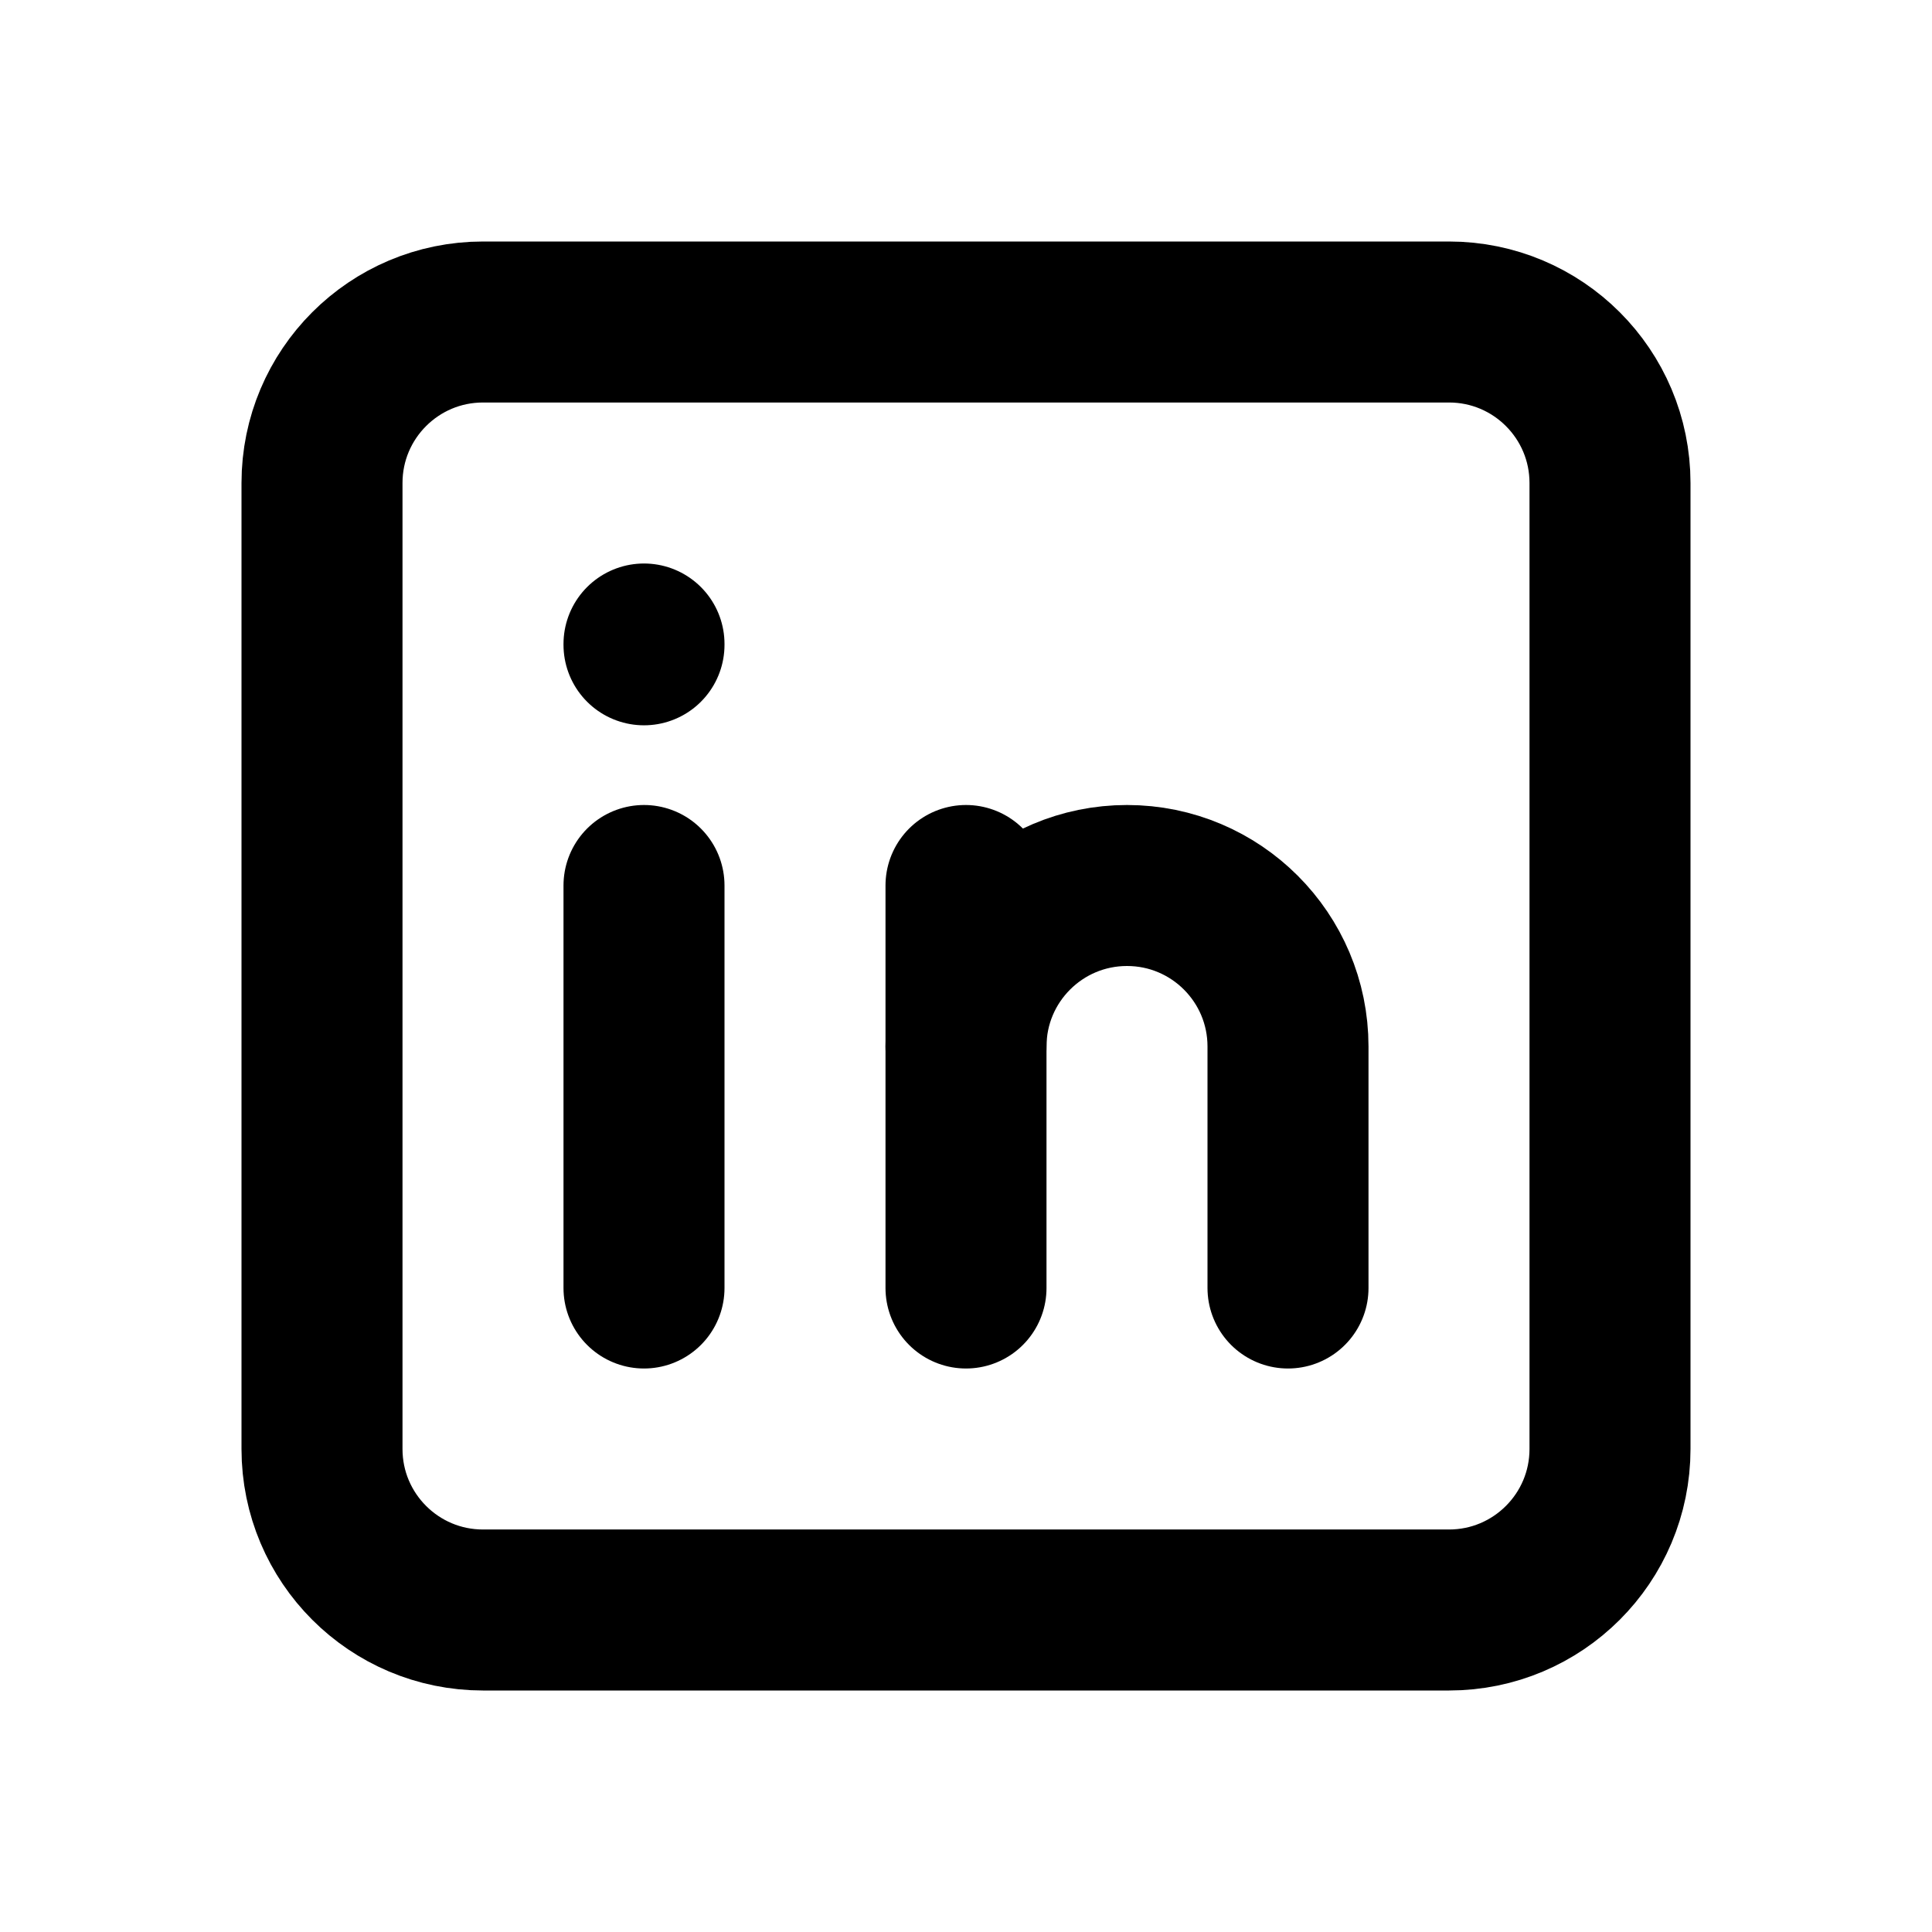
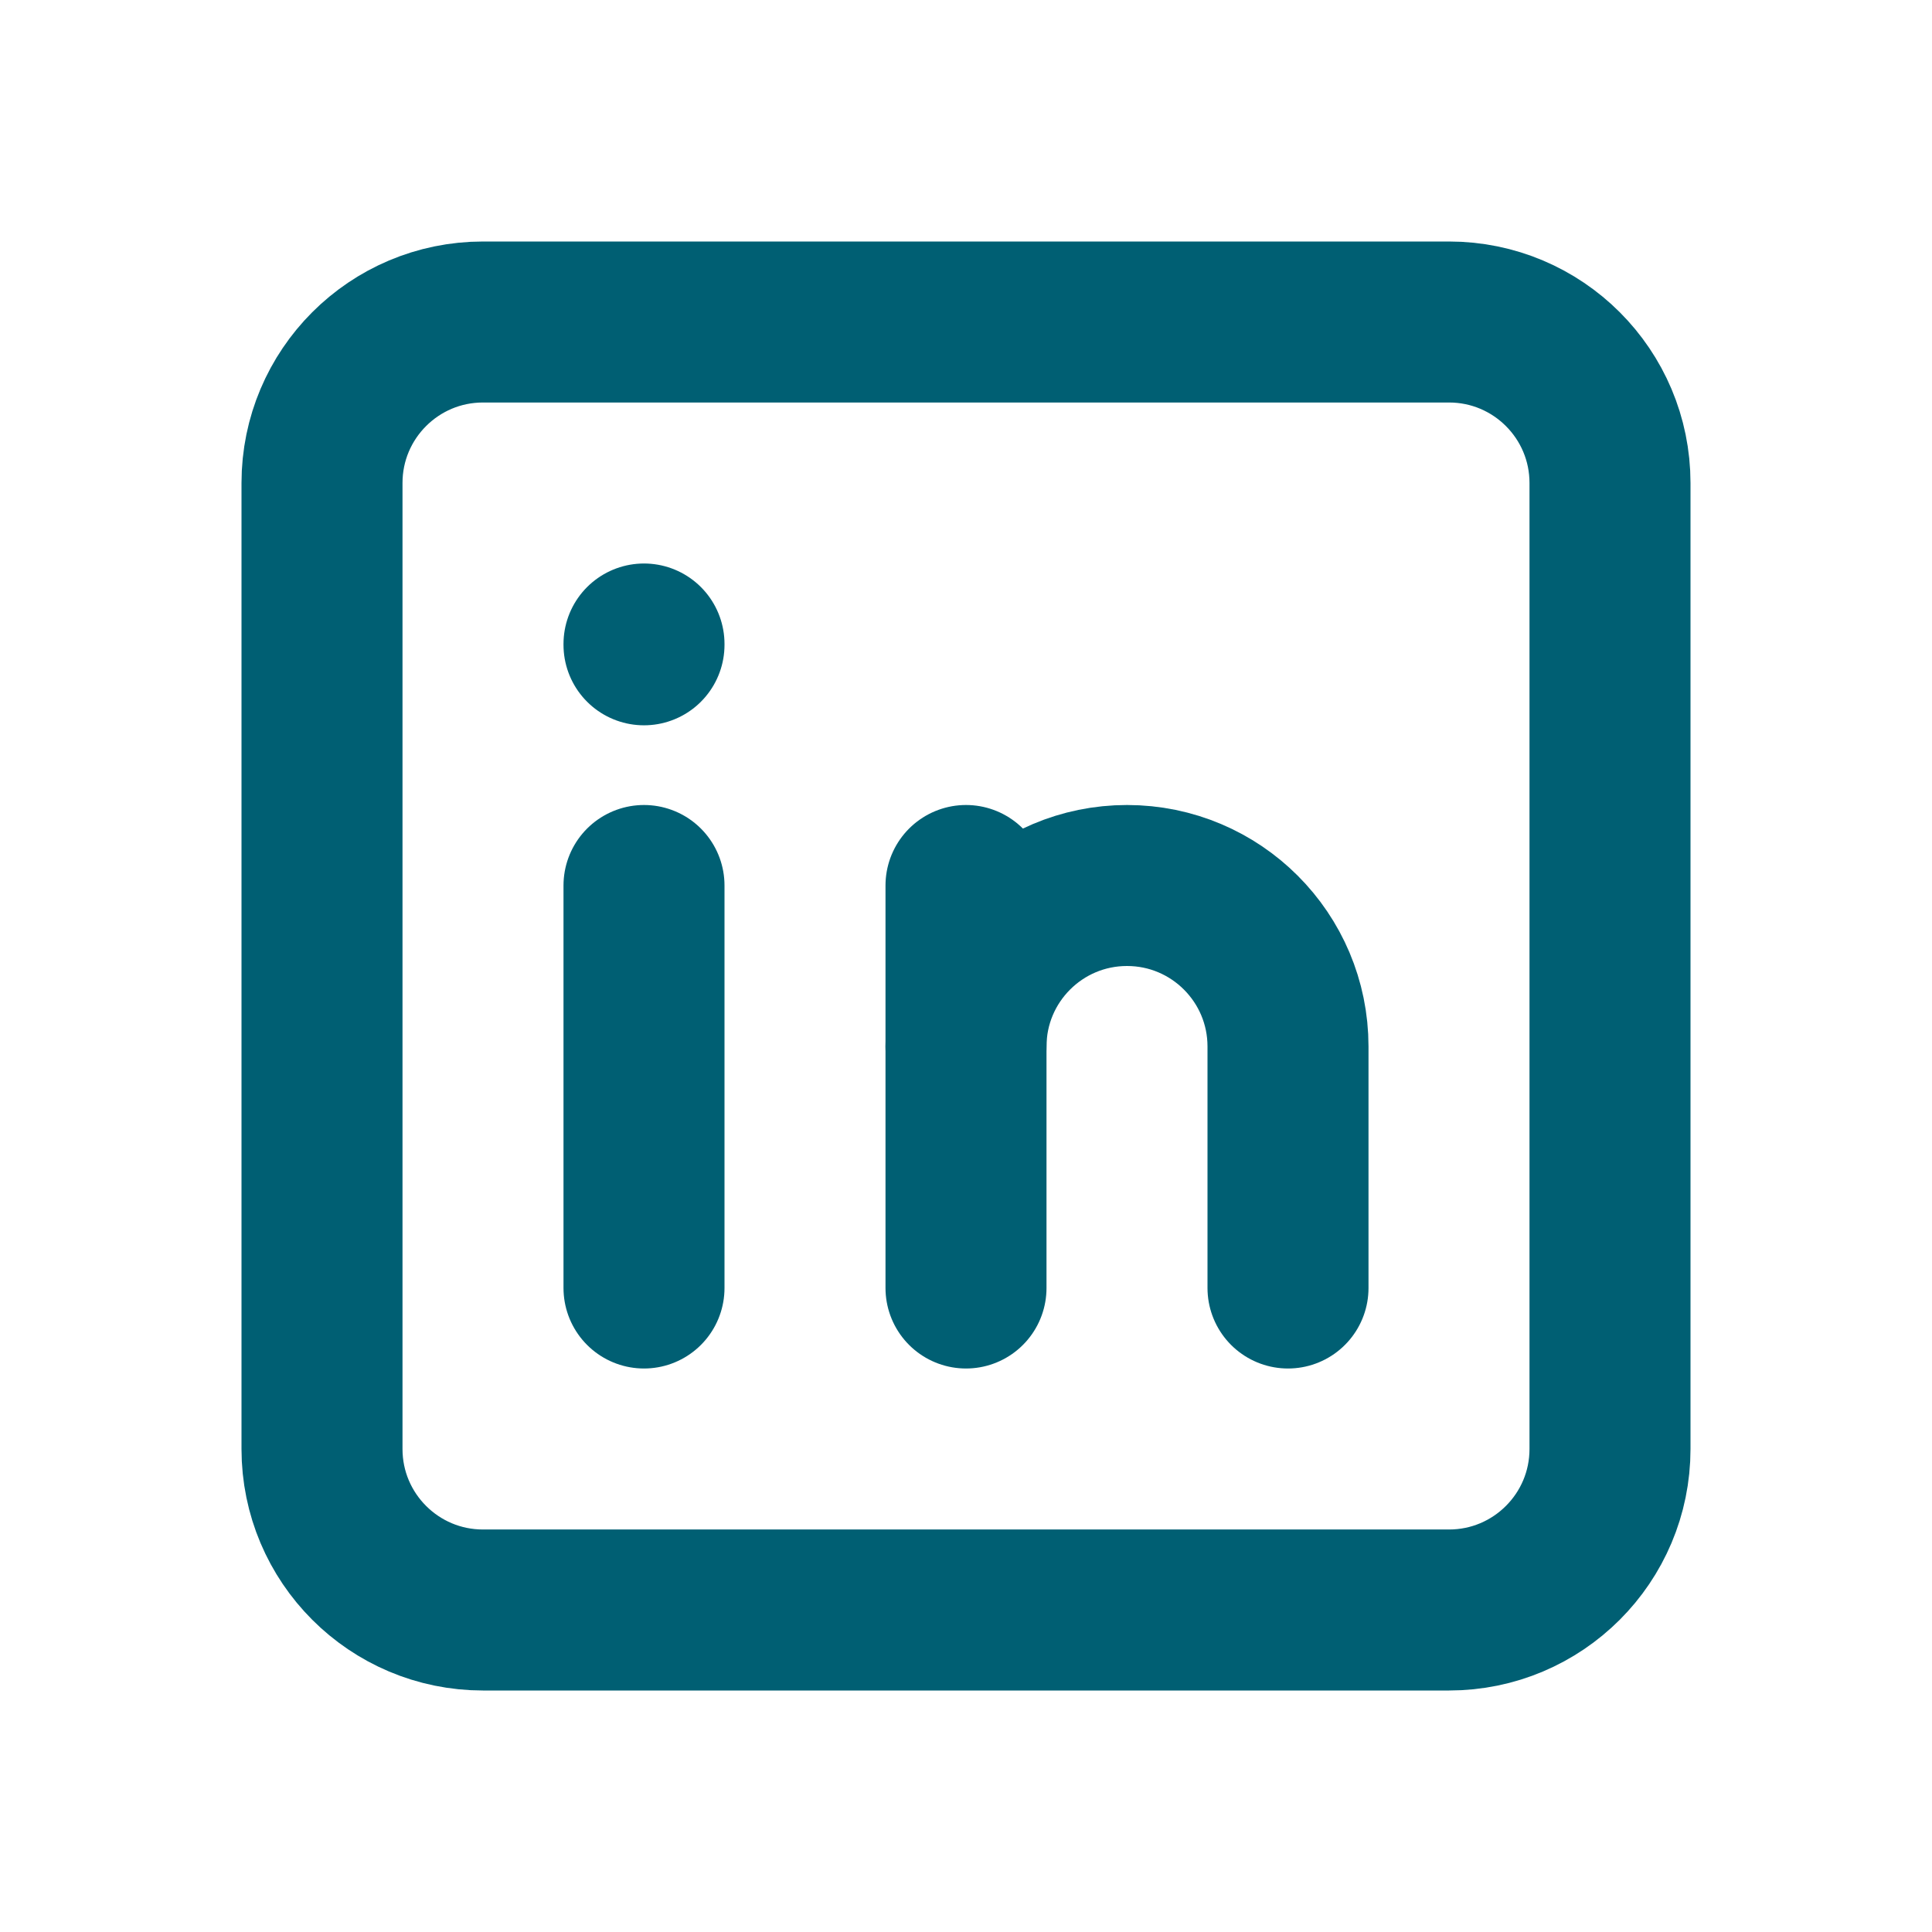
- <svg xmlns="http://www.w3.org/2000/svg" class="icon icon-tabler icon-tabler-brand-linkedin" width="24" height="24" viewBox="0 0 24 24" stroke-width="2" stroke="currentColor" fill="none" stroke-linecap="round" stroke-linejoin="round">
+ <svg xmlns="http://www.w3.org/2000/svg" class="icon icon-tabler icon-tabler-brand-linkedin" width="44" height="44" viewBox="0 0 24 24" stroke-width="2" stroke="#005f73" fill="none" stroke-linecap="round" stroke-linejoin="round">
  <path stroke="none" d="M0 0h24v24H0z" fill="none" />
  <path d="M4 4m0 2a2 2 0 0 1 2 -2h12a2 2 0 0 1 2 2v12a2 2 0 0 1 -2 2h-12a2 2 0 0 1 -2 -2z" />
  <path d="M8 11l0 5" />
  <path d="M8 8l0 .01" />
  <path d="M12 16l0 -5" />
  <path d="M16 16v-3a2 2 0 0 0 -4 0" />
</svg>
